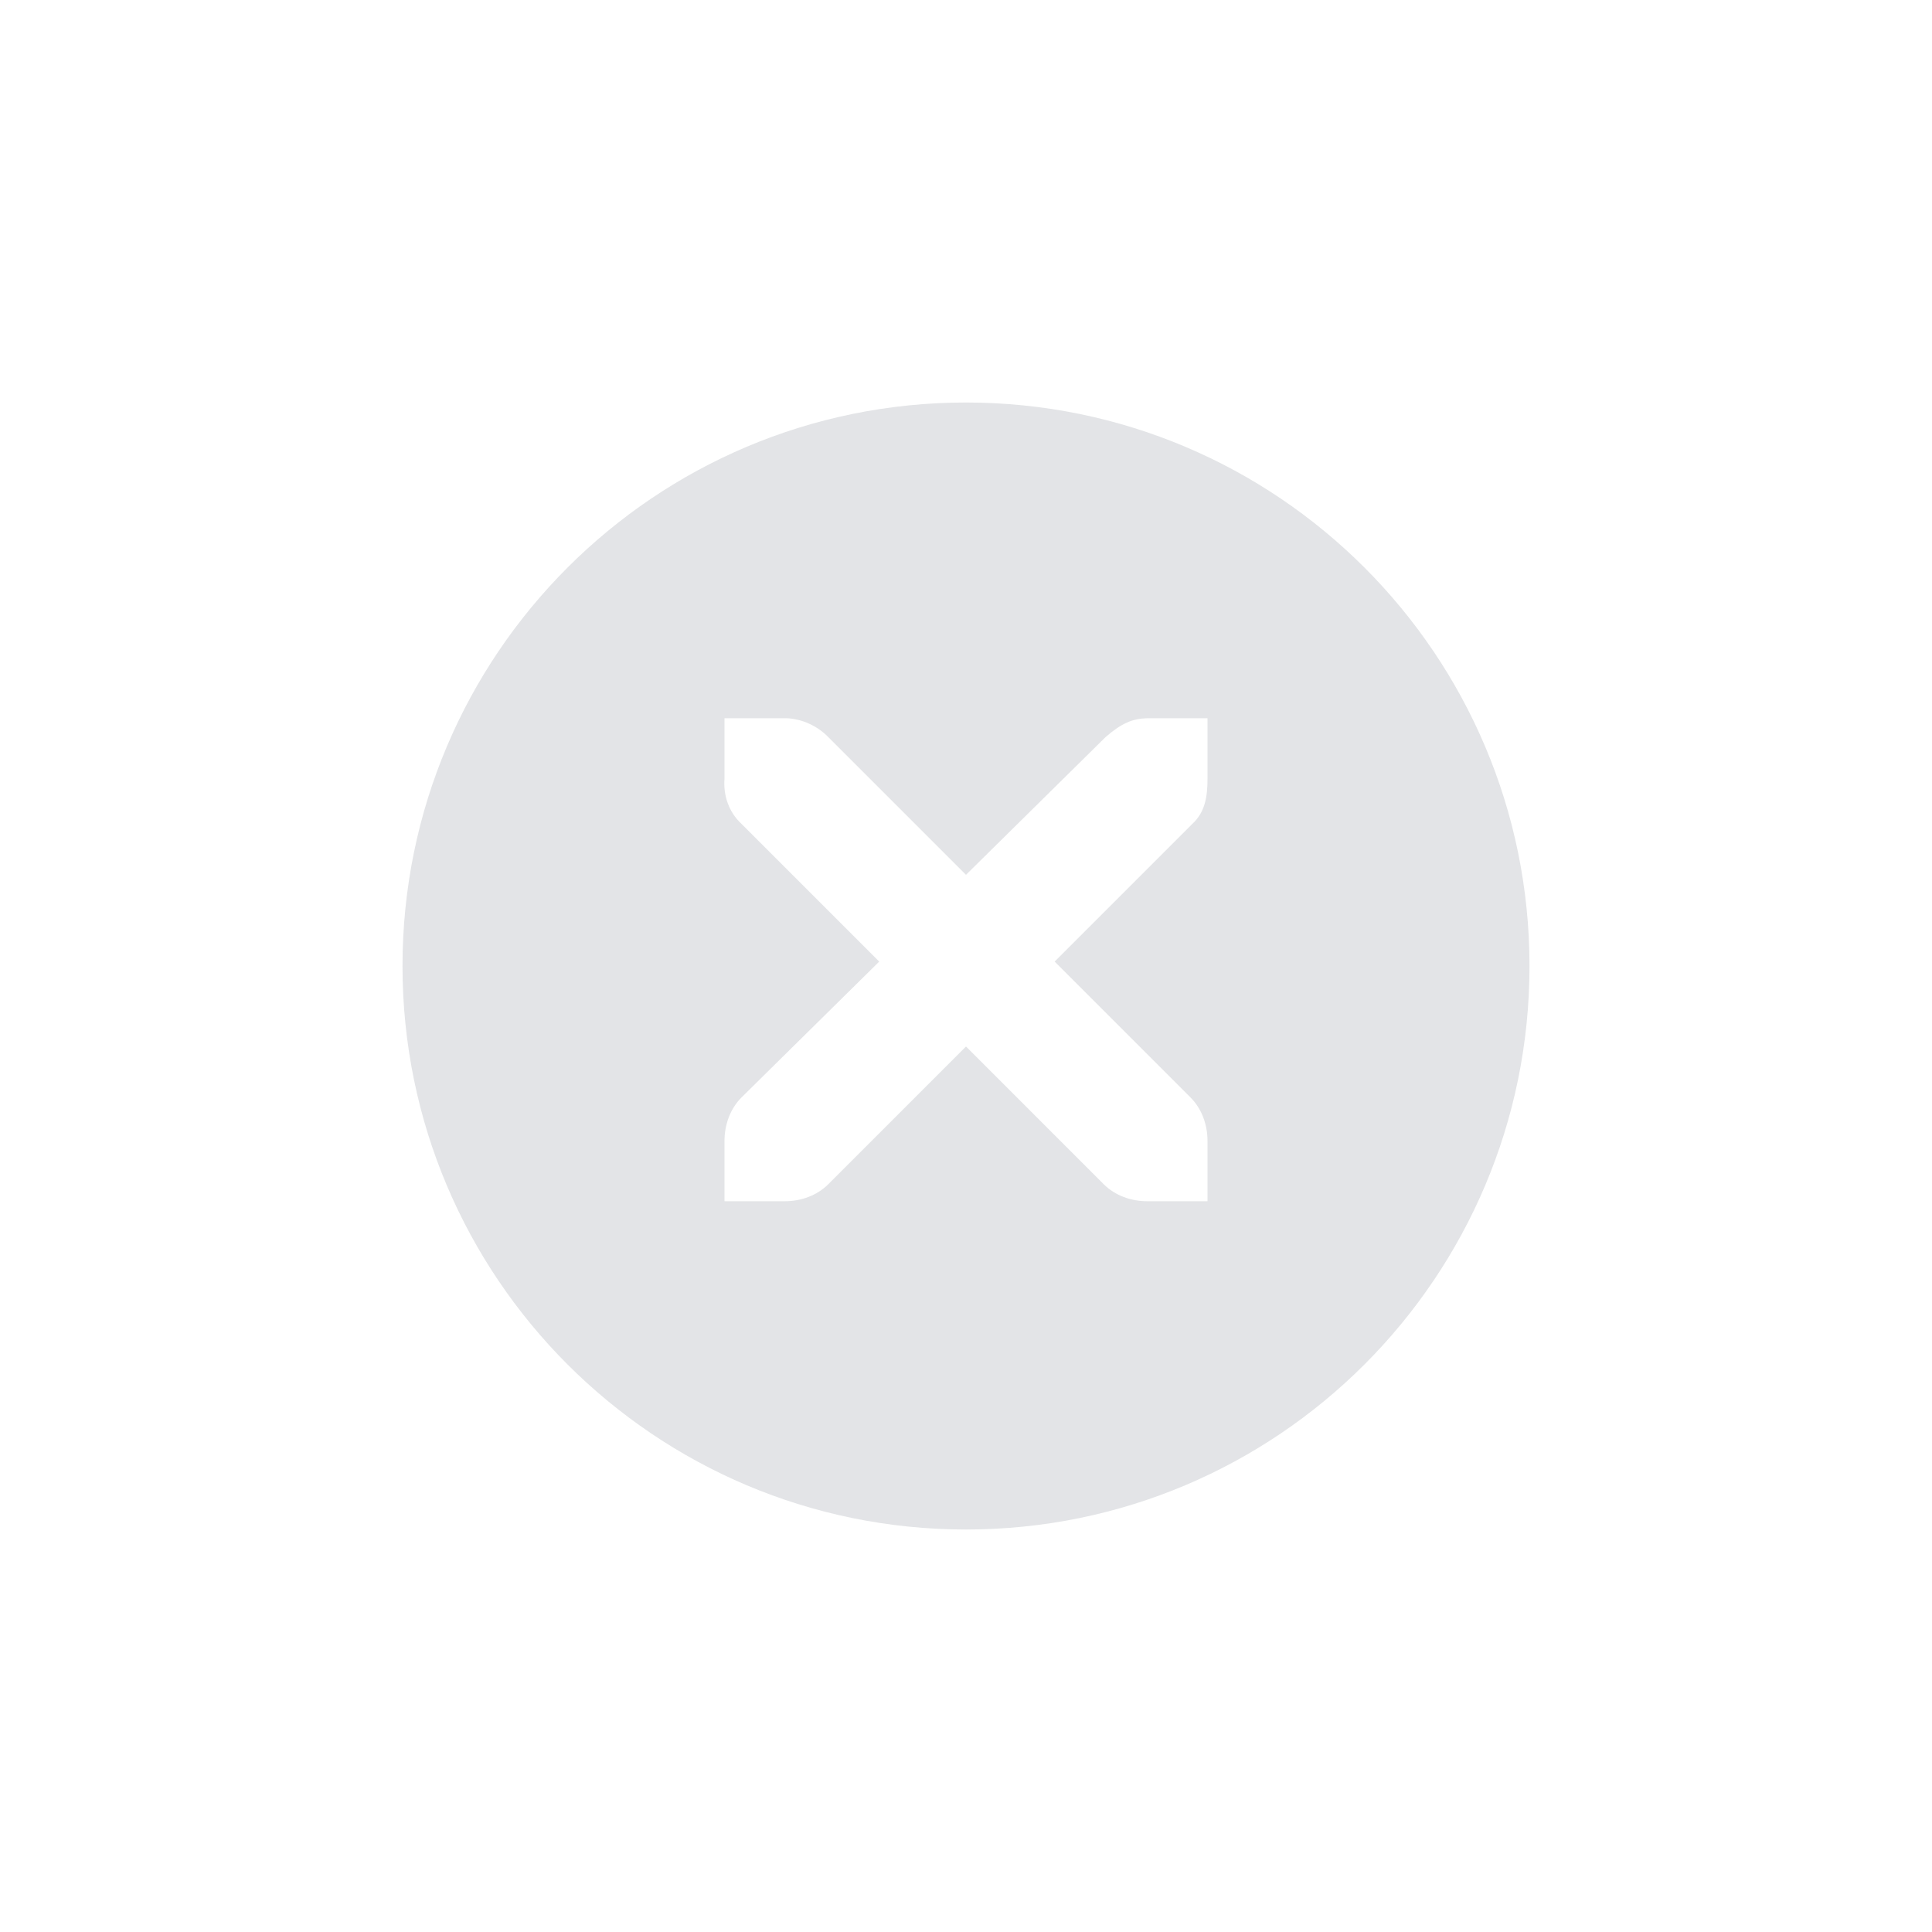
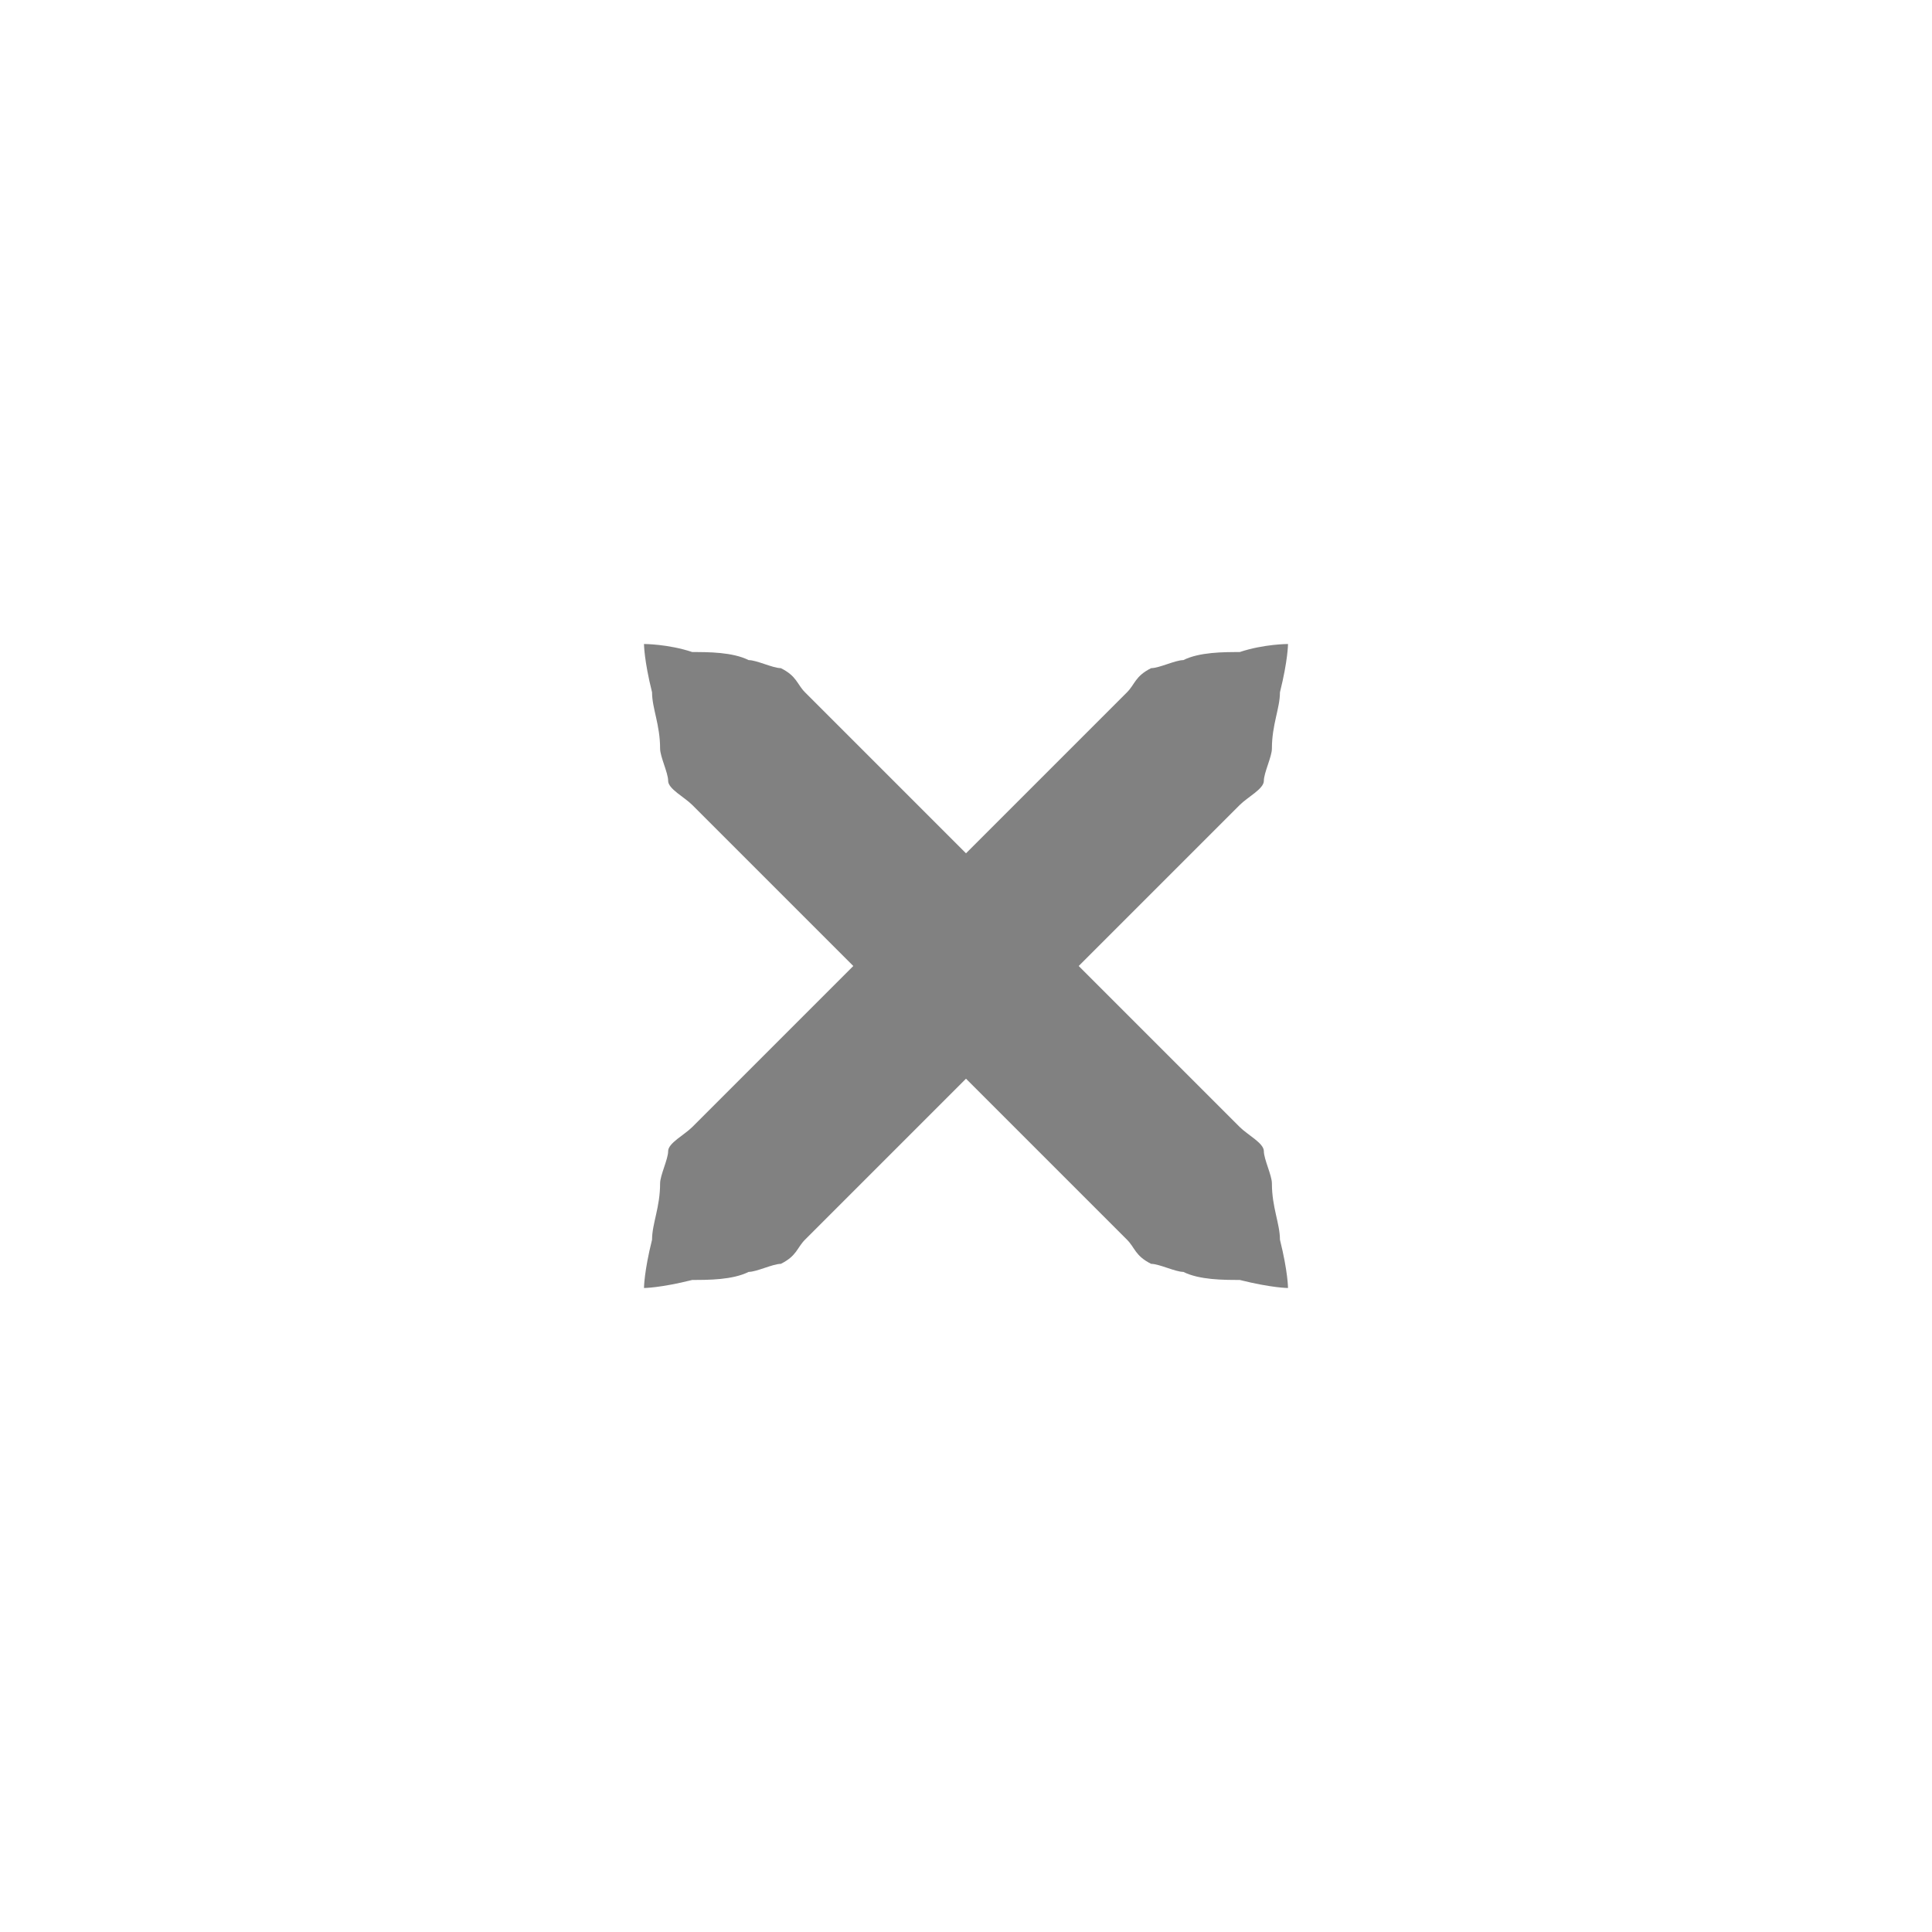
- <svg xmlns="http://www.w3.org/2000/svg" width="24" height="24" id="svg4306" version="1.1" style="enable-background:new">
-   <defs id="defs4308">
-     <linearGradient id="linearGradient3770">
-       <stop style="stop-color:#000000;stop-opacity:0.628;" offset="0" id="stop3772" />
-       <stop style="stop-color:#000000;stop-opacity:0.498;" offset="1" id="stop3774" />
-     </linearGradient>
-     <linearGradient id="linearGradient4882">
-       <stop style="stop-color:#141a21;stop-opacity:1;" offset="0" id="stop4884" />
-       <stop style="stop-color:#141a21;stop-opacity:0;" offset="1" id="stop4886" />
-     </linearGradient>
-     <linearGradient id="linearGradient3784-6">
-       <stop style="stop-color:#141a21;stop-opacity:0.216;" offset="0" id="stop3786-4" />
-       <stop style="stop-color:#141a21;stop-opacity:0;" offset="1" id="stop3788-6" />
-     </linearGradient>
-     <linearGradient id="linearGradient4892">
-       <stop id="stop4894" offset="0" style="stop-color:#2f3a42;stop-opacity:1;" />
-       <stop id="stop4896" offset="1" style="stop-color:#1d242a;stop-opacity:1;" />
-     </linearGradient>
-     <linearGradient id="linearGradient4882-4">
-       <stop id="stop4884-9" offset="0" style="stop-color:#728495;stop-opacity:1;" />
-       <stop id="stop4886-9" offset="1" style="stop-color:#617c95;stop-opacity:0;" />
-     </linearGradient>
-   </defs>
-   <g id="layer1" transform="translate(0,-1028.362)">
-     <g style="display:inline;opacity:0.4" id="titlebutton-close-backdrop-dark" transform="translate(-641,1218)">
-       <g id="g4927-9-2-8-0" style="display:inline;opacity:1" transform="translate(-678,-432.6378)">
-         <g transform="translate(-103,0)" style="display:inline;opacity:1" id="g4490-6-5-2-5-3-3">
-           <g id="g4092-0-2-21-0-9-7-0" style="display:inline" transform="translate(58,0)">
-             <path style="fill:#b9bcc2;fill-opacity:1;stroke:none;stroke-width:0;stroke-linecap:butt;stroke-linejoin:miter;stroke-miterlimit:4;stroke-dasharray:none;stroke-dashoffset:0;stroke-opacity:1" d="m 414,58 a 7,7 0 0 0 -7,7 7,7 0 0 0 7,7 7,7 0 0 0 7,-7 7,7 0 0 0 -7,-7 z m -3,3.922 0.75,0 c 0.008,-9e-5 0.016,-3.45e-4 0.023,0 0.191,0.008 0.382,0.096 0.516,0.234 L 414,63.867 415.734,62.156 c 0.199,-0.173 0.335,-0.229 0.516,-0.234 l 0.75,0 0,0.75 c 0,0.215 -0.026,0.413 -0.188,0.562 l -1.711,1.711 1.688,1.688 C 416.93,66.774 417,66.973 417,67.172 l 0,0.75 -0.75,0 c -0.199,-8e-6 -0.398,-0.07 -0.539,-0.211 L 414,66 l -1.711,1.711 c -0.141,0.141 -0.34,0.211 -0.539,0.211 l -0.75,0 0,-0.75 c 0,-0.199 0.07,-0.398 0.211,-0.539 l 1.711,-1.688 -1.711,-1.711 C 411.053,63.088 410.984,62.882 411,62.672 l 0,-0.75 z" transform="translate(962,190)" id="path4068-7-5-9-6-5-8-3" />
-           </g>
-         </g>
-         <g id="g4778-2-68-8-7-6" transform="translate(1323,246.8672)" style="fill:#141a21;fill-opacity:1">
-           <g style="display:inline;fill:#141a21;fill-opacity:1" id="layer9-9-4-4-1-1-0" transform="translate(-60,-518)" />
-           <g id="layer10-2-1-8-0-4-0" transform="translate(-60,-518)" style="fill:#141a21;fill-opacity:1" />
-           <g id="layer11-16-4-9-6-9-6" transform="translate(-60,-518)" style="fill:#141a21;fill-opacity:1" />
-           <g transform="matrix(0.75,0,0,0.75,2,2.054688)" id="g2996-76-5-96-3-0" style="fill:#141a21;fill-opacity:1">
-             <g transform="translate(-60,-518)" id="layer12-4-5-7-9-4-0" style="fill:#141a21;fill-opacity:1">
-               <g transform="translate(19,-242)" id="layer4-4-1-9-5-6-3-3" style="display:inline;fill:#141a21;fill-opacity:1" />
-             </g>
-           </g>
-           <g id="layer13-2-6-11-3-1-8" transform="translate(-60,-518)" style="fill:#141a21;fill-opacity:1" />
-           <g id="layer14-4-0-33-2-4-4" transform="translate(-60,-518)" style="fill:#141a21;fill-opacity:1" />
-           <g id="layer15-7-3-0-6-6-6" transform="translate(-60,-518)" style="fill:#141a21;fill-opacity:1" />
-         </g>
-       </g>
-       <rect y="-185.638" x="645" height="16" width="16" id="rect17883-39-99-8-6" style="display:inline;opacity:1;fill:none;fill-opacity:1;stroke:none;stroke-width:1;stroke-linecap:butt;stroke-linejoin:miter;stroke-miterlimit:4;stroke-dasharray:none;stroke-dashoffset:0;stroke-opacity:0" />
-     </g>
-   </g>
+ <svg xmlns="http://www.w3.org/2000/svg" xmlns:xlink="http://www.w3.org/1999/xlink" version="1.1" x="0px" y="0px" width="24px" height="24px" viewBox="0 0 24 24">
+   <path id="a" fill="#818181" d="M16,8c0,0,0,0.2-0.1,0.6c0,0.2-0.1,0.4-0.1,0.7c0,0.1-0.1,0.3-0.1,0.4c0,0.1-0.2,0.2-0.3,0.3c-0.7,0.7-1.7,1.7-2.7,2.7c-1,1-2,2-2.7,2.7c-0.1,0.1-0.1,0.2-0.3,0.3c-0.1,0-0.3,0.1-0.4,0.1c-0.2,0.1-0.5,0.1-0.7,0.1C8.2,16,8,16,8,16s0-0.2,0.1-0.6c0-0.2,0.1-0.4,0.1-0.7c0-0.1,0.1-0.3,0.1-0.4c0-0.1,0.2-0.2,0.3-0.3c0.7-0.7,1.7-1.7,2.7-2.7c1-1,2-2,2.7-2.7c0.1-0.1,0.1-0.2,0.3-0.3c0.1,0,0.3-0.1,0.4-0.1c0.2-0.1,0.5-0.1,0.7-0.1C15.7,8,16,8,16,8z" />
+   <use xlink:href="#a" transform="matrix(-1,0,0,1,24,0)" />
</svg>
